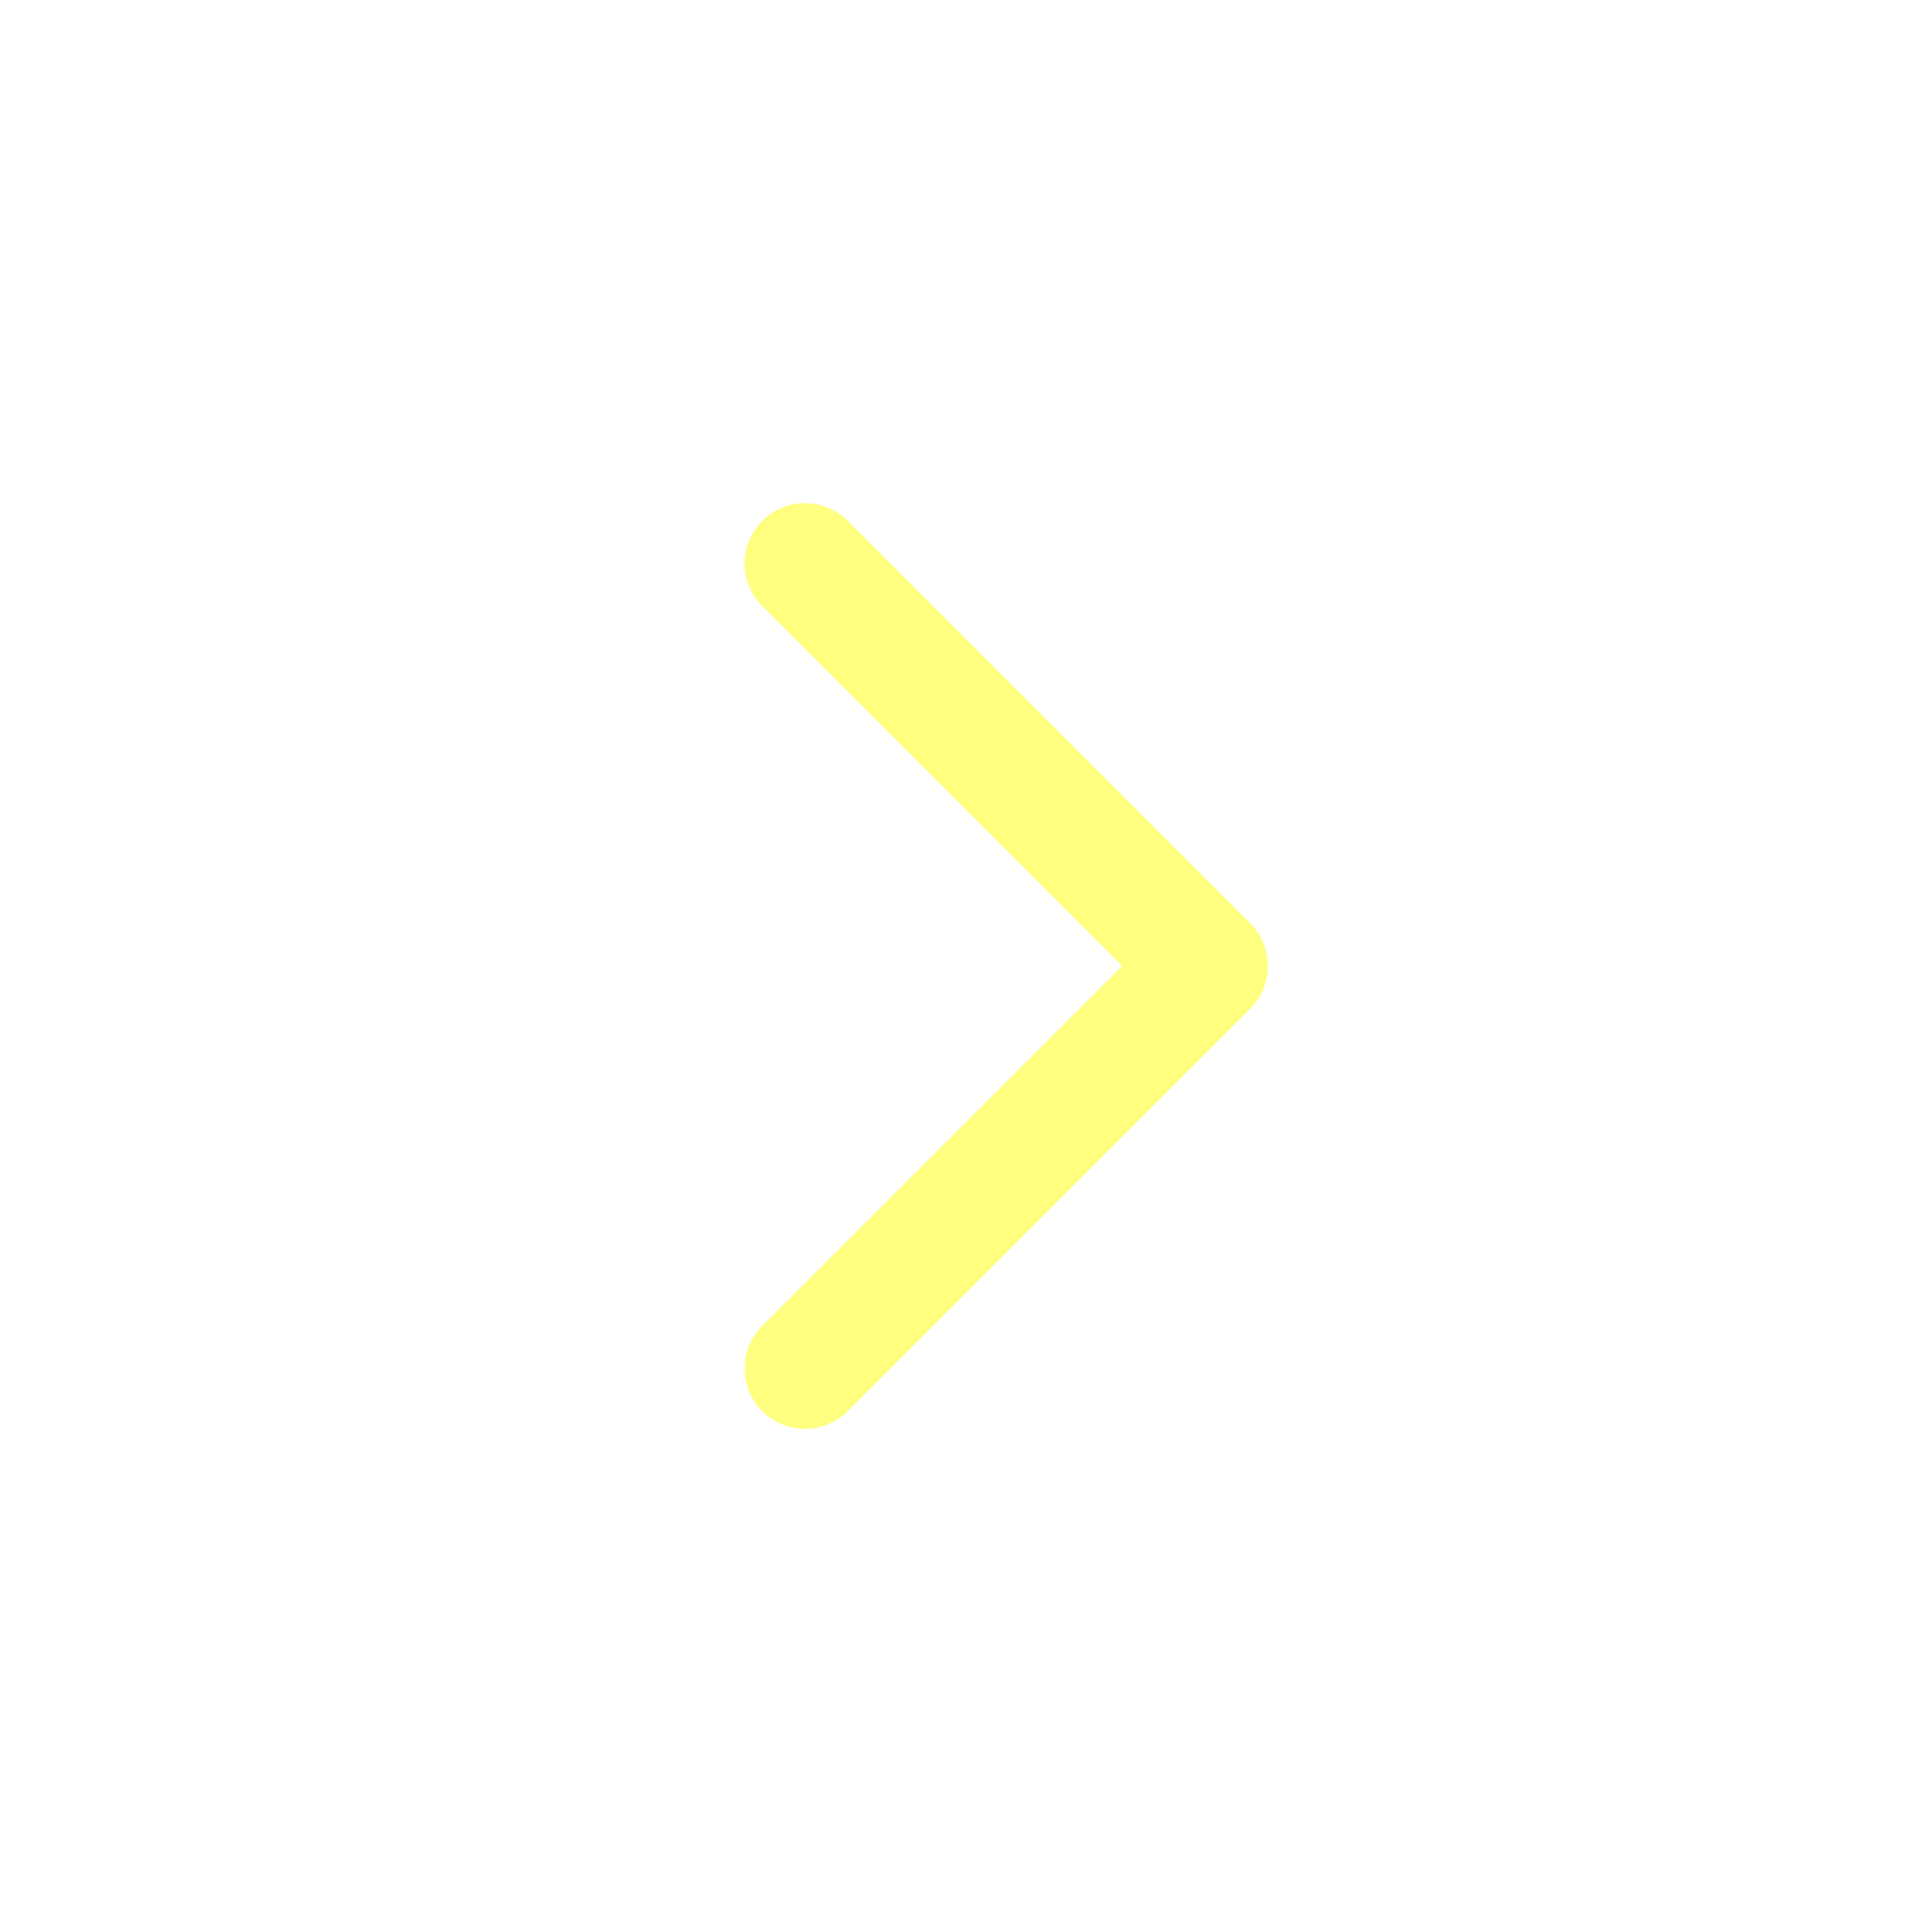
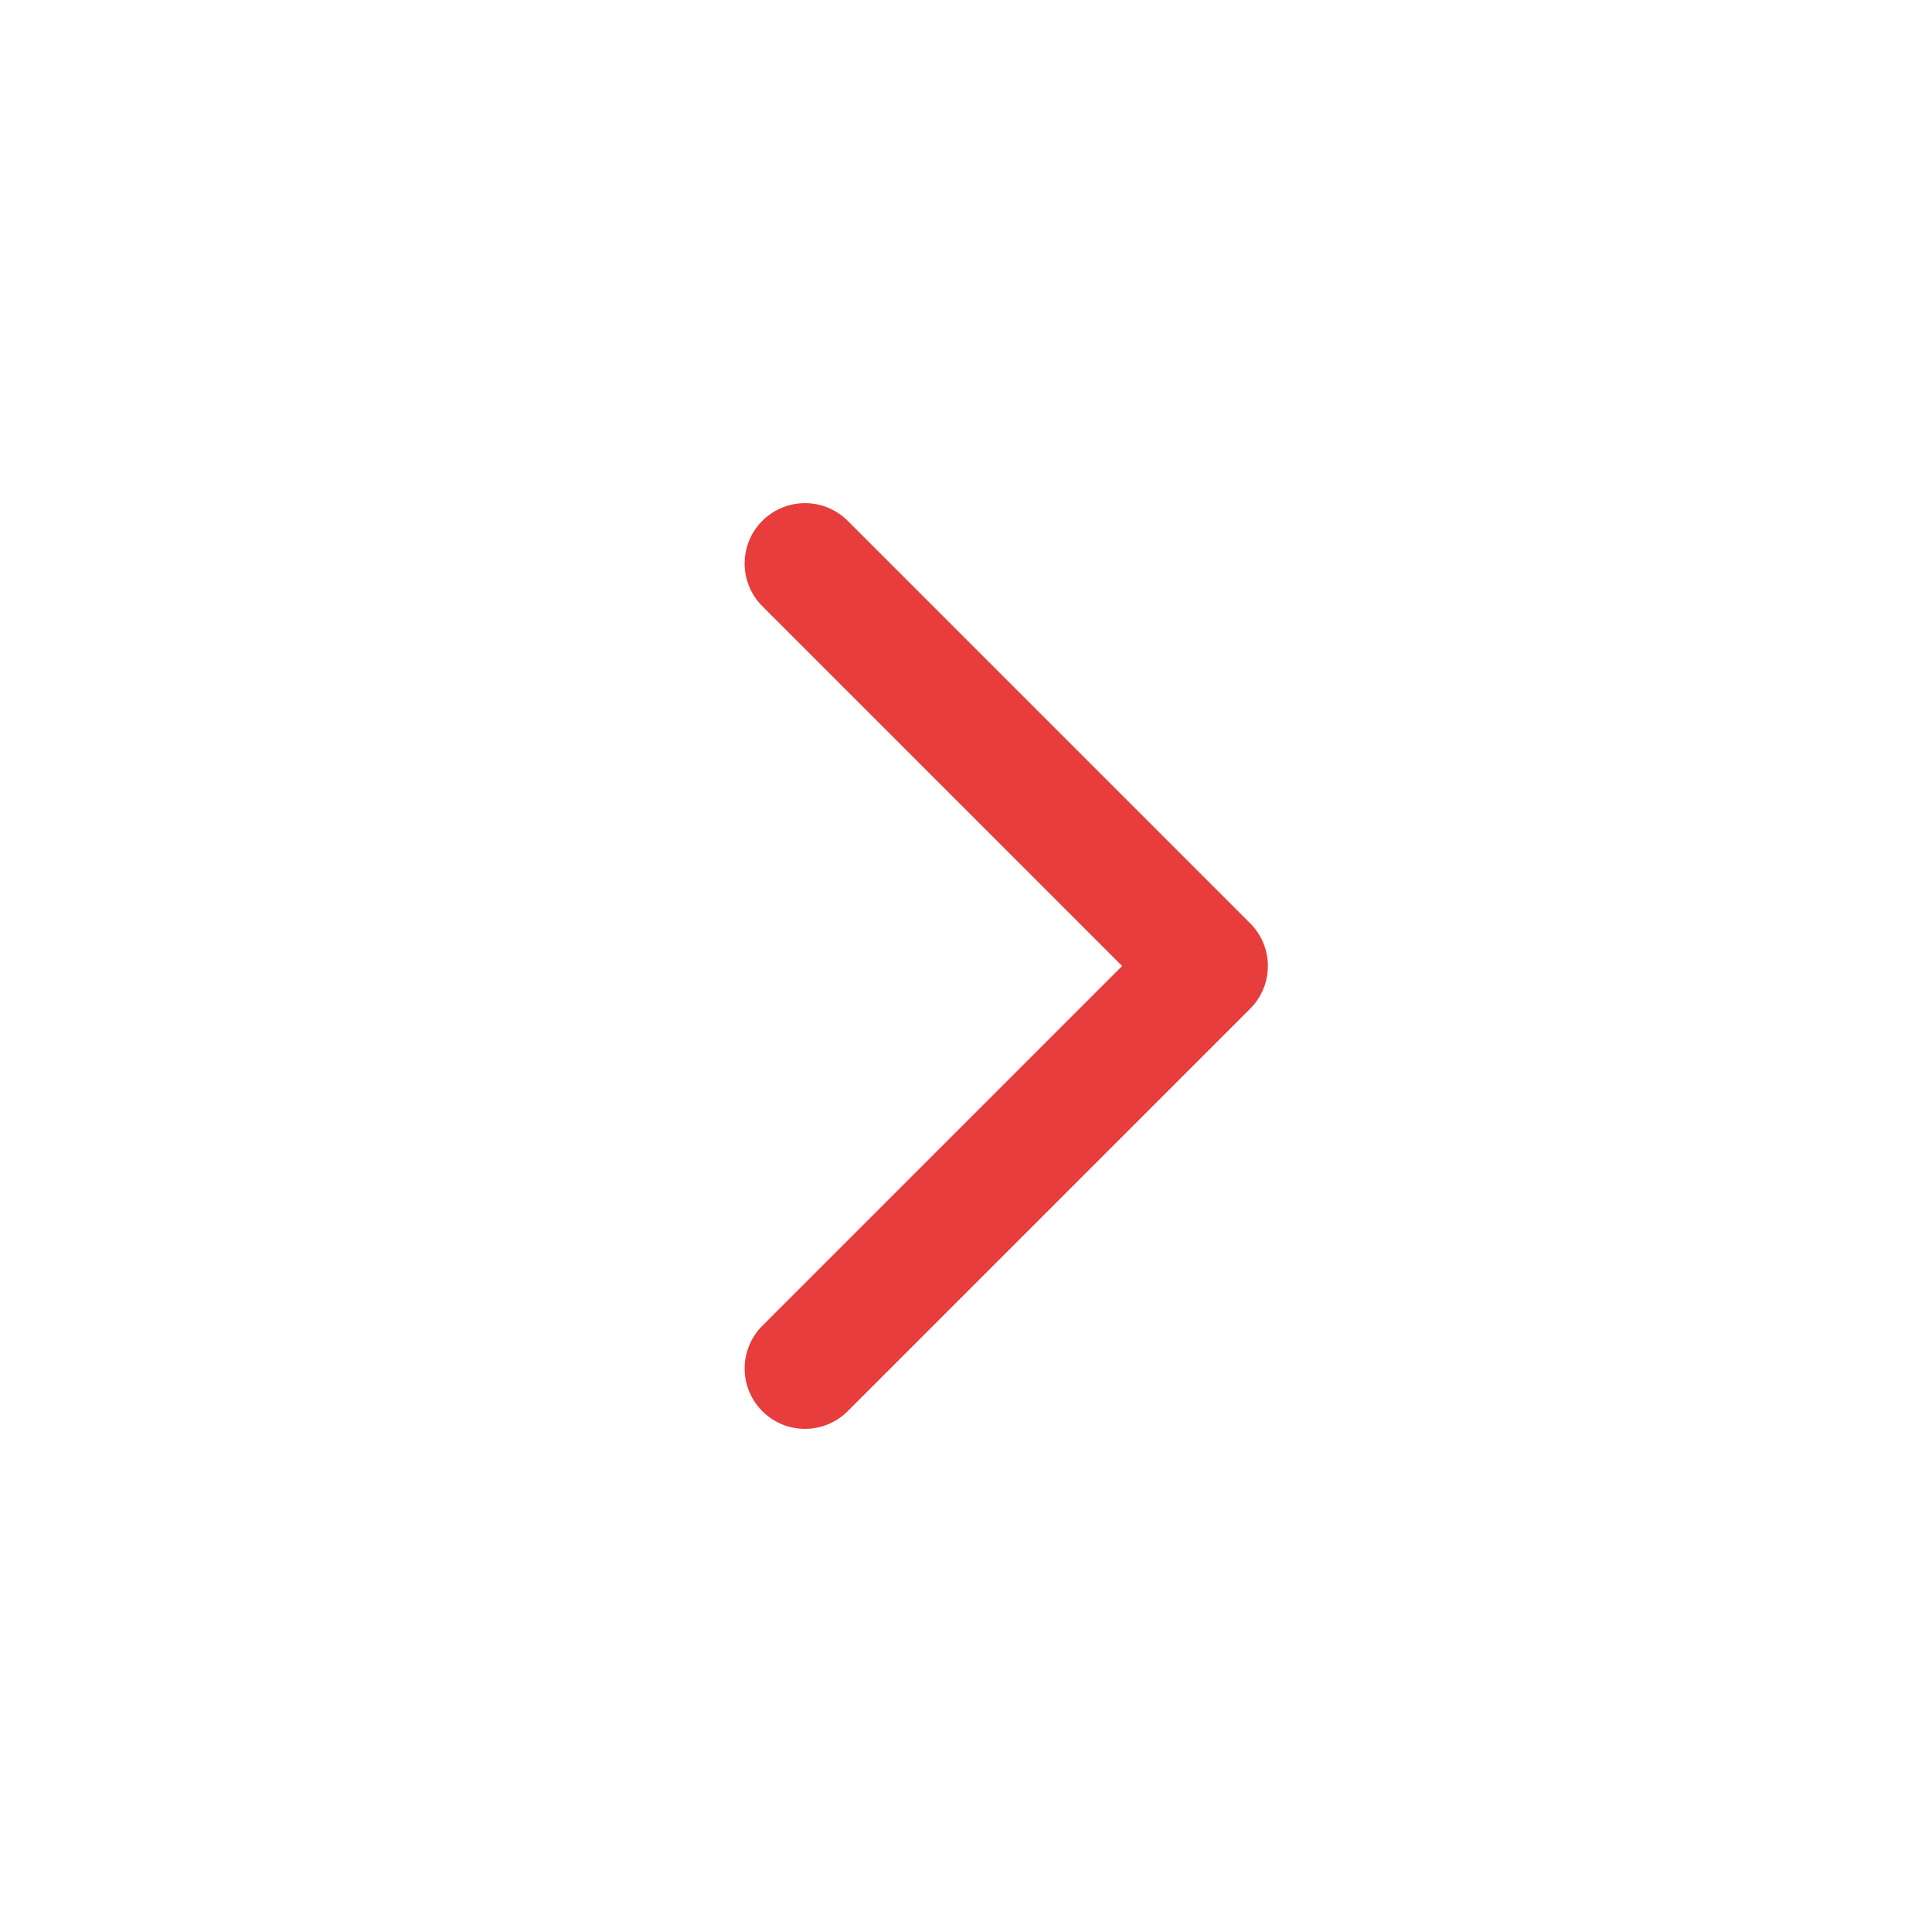
<svg xmlns="http://www.w3.org/2000/svg" width="800px" height="800px" viewBox="0 0 24 24" fill="none">
-   <path d="M10 7L15 12L10 17" stroke="rgba(255,255,0,0.5)" stroke-width="1.5" stroke-linecap="round" stroke-linejoin="round" />
+   <path d="M10 7L15 12L10 17" stroke="rgba(225, 13, 13,0.8)" stroke-width="1.5" stroke-linecap="round" stroke-linejoin="round" />
</svg>
